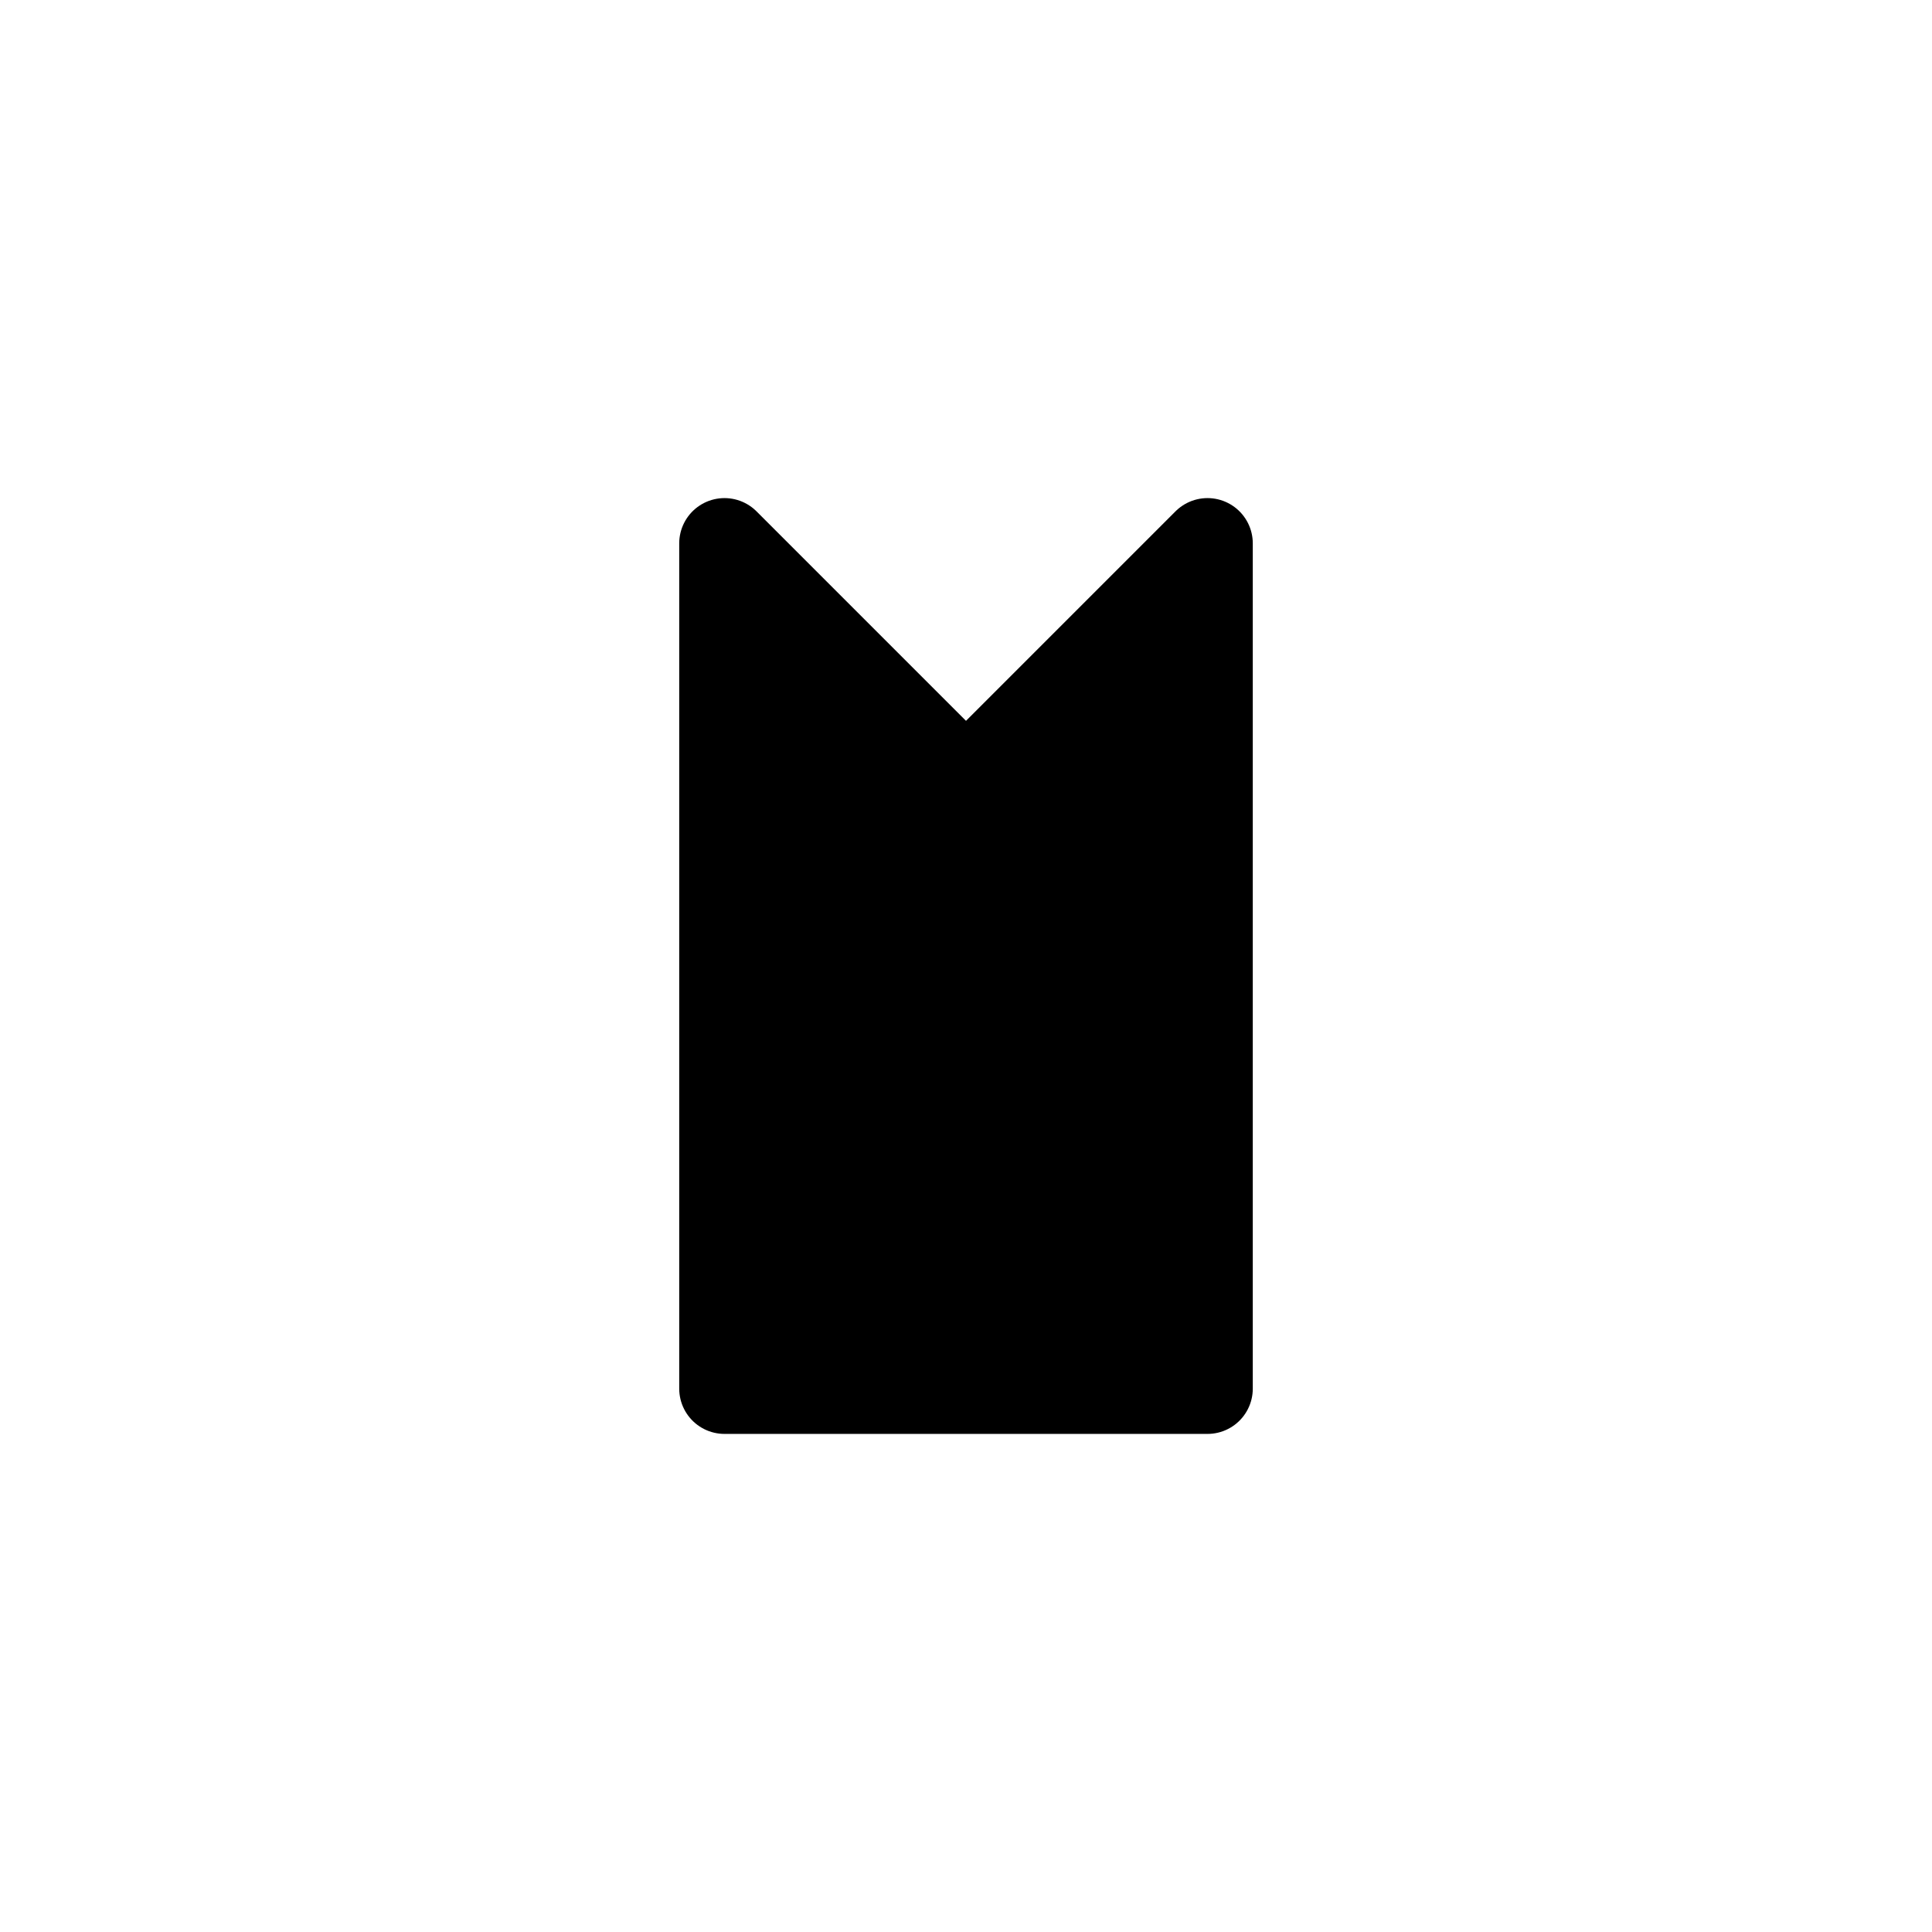
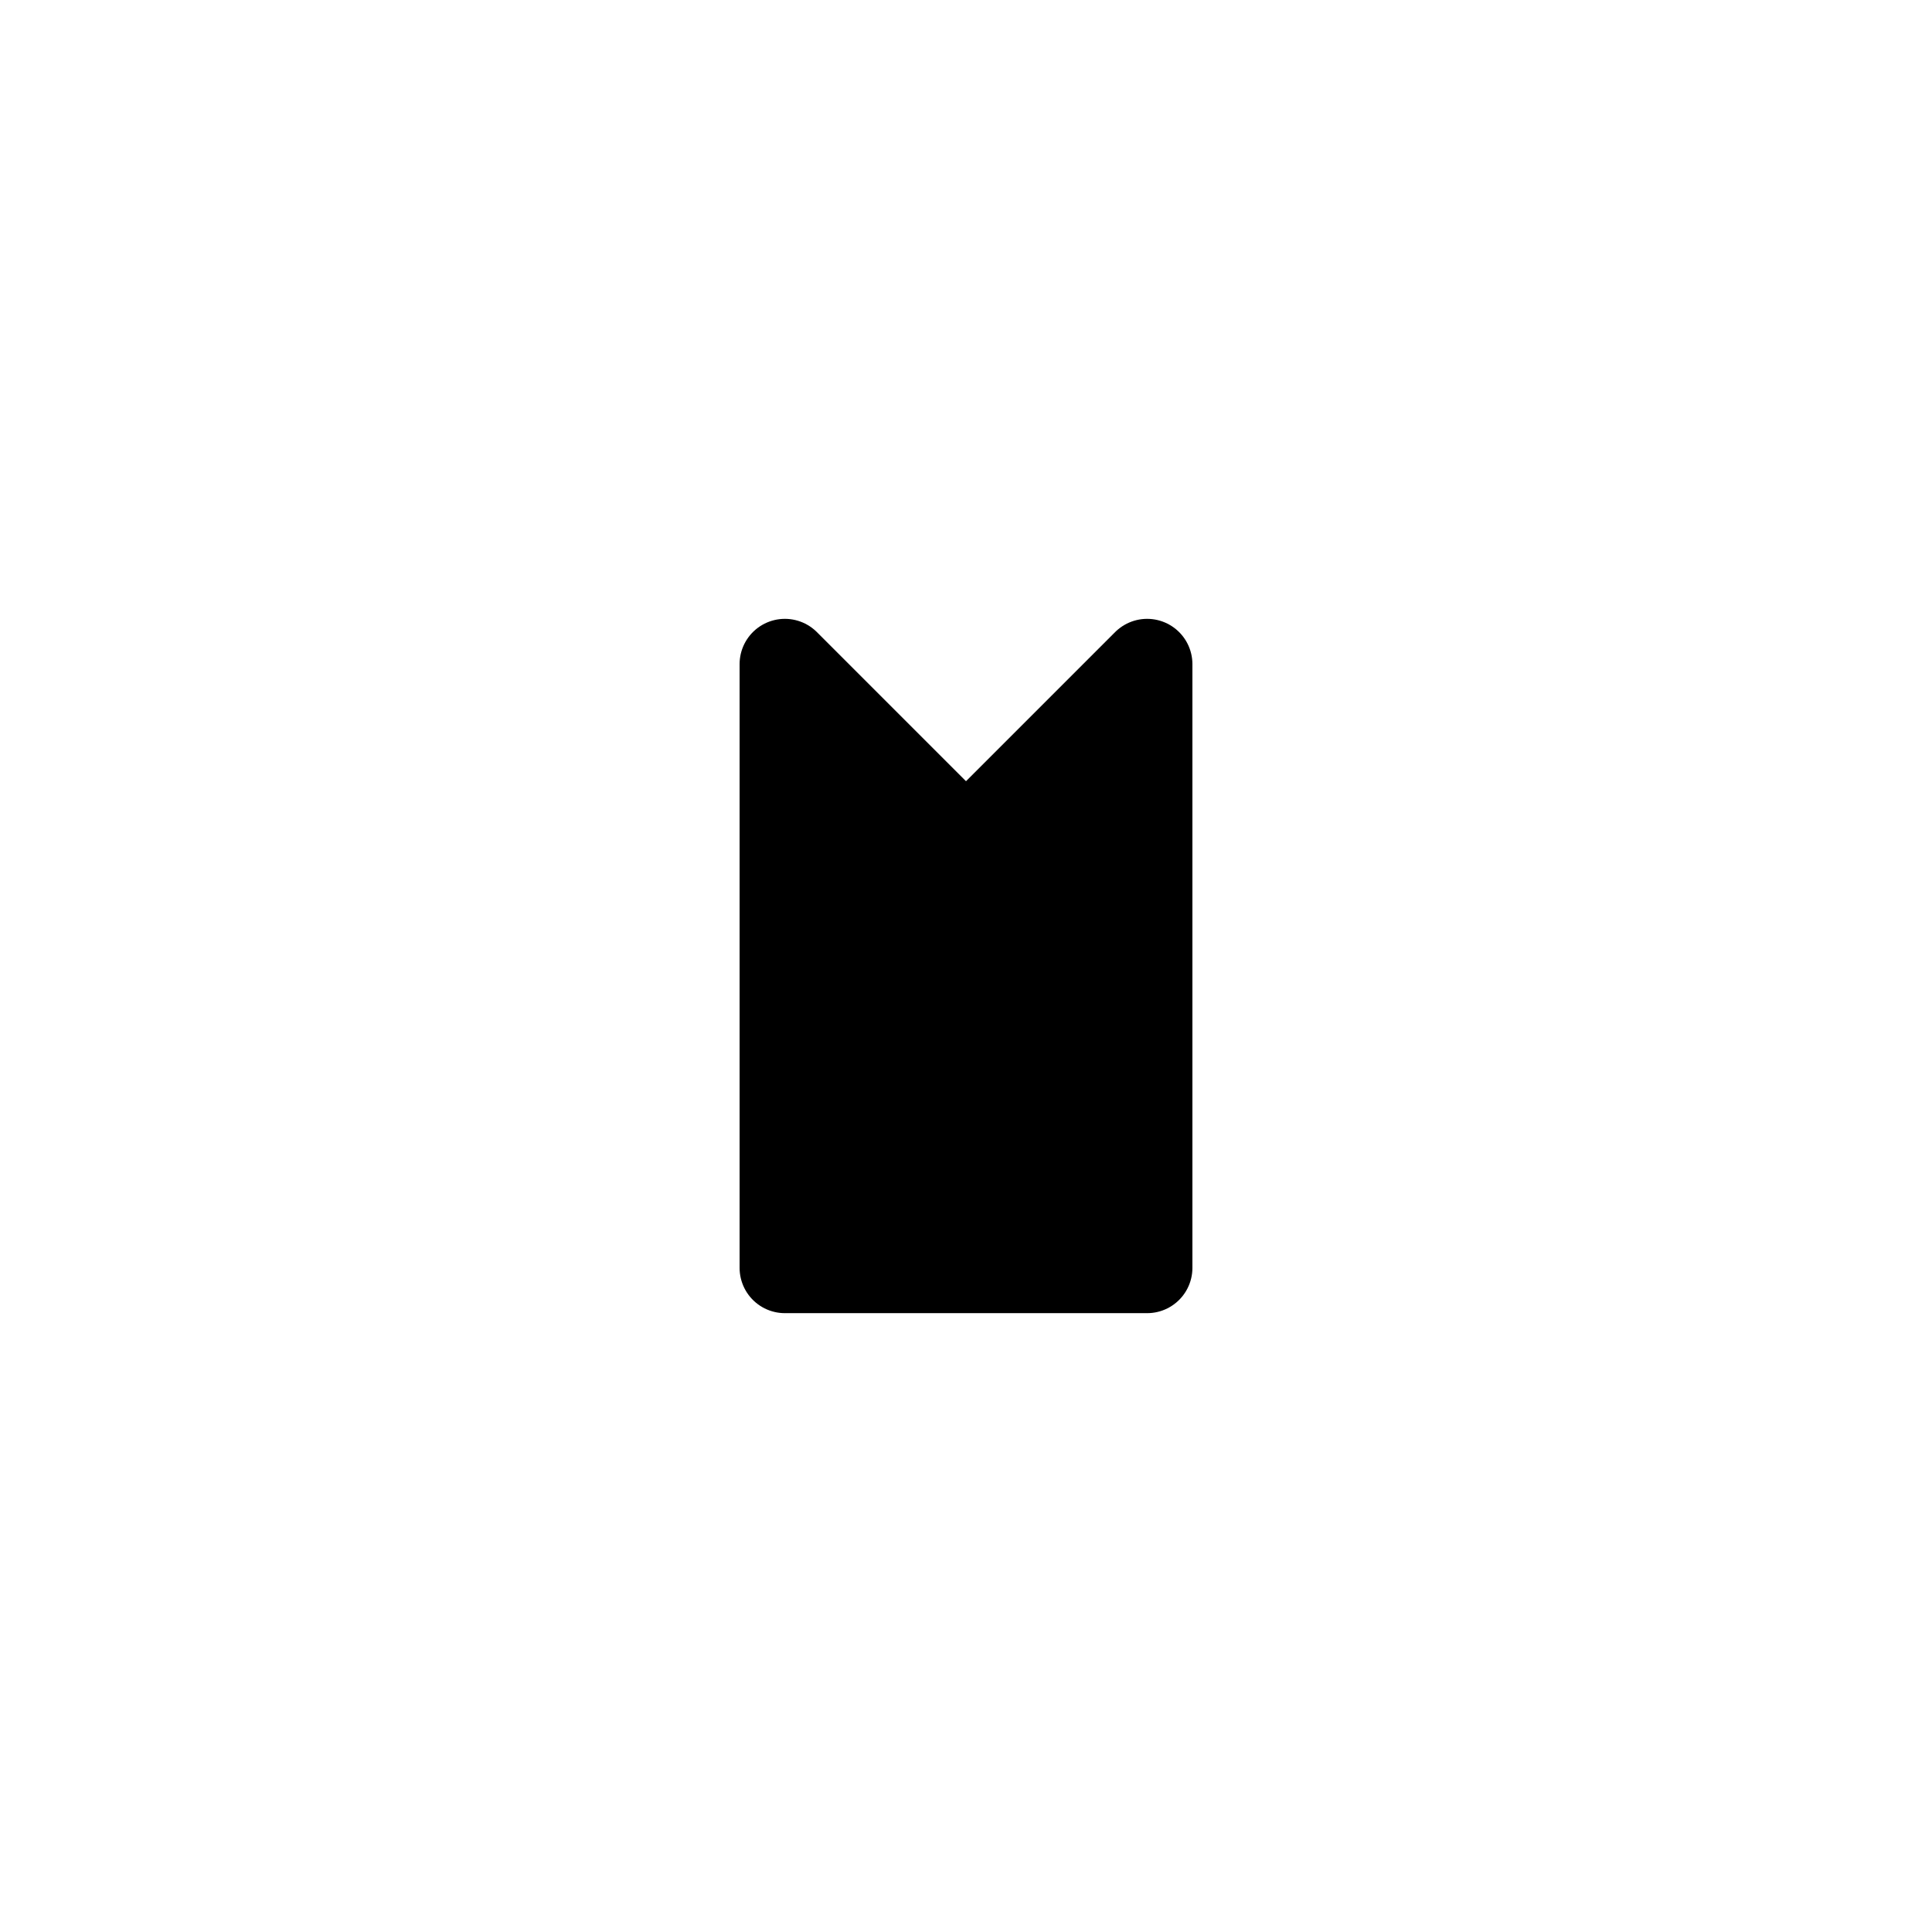
<svg xmlns="http://www.w3.org/2000/svg" xmlns:xlink="http://www.w3.org/1999/xlink" version="1.1" id="svg1" width="32" height="32" viewBox="0 0 32 32">
  <defs id="defs">
    <filter id="filter1" style="color-interpolation-filters:sRGB" x="0" y="0" width="1" height="1">
      <feGaussianBlur id="feGaussianBlur1" result="blur" stdDeviation="1 1" />
    </filter>
  </defs>
  <g id="layer_b" style="display:none">
    <use id="use1" xlink:href="#layer1" style="display:inline;filter:url(#filter1)" />
  </g>
  <g id="layer1" style="display:inline">
    <path id="rect0" d="M 4,4 H 28 V 28 H 4 Z" style="fill:none;stroke:none" />
-     <path id="path1" d="m 16,23 h 4 V 9 l -4,4 -4,-4 v 14 z" style="fill:#000000;stroke:#000000;stroke-width:1.5;stroke-linecap:round;stroke-linejoin:round" />
+     <path id="path1" d="m 16,21 h 3 V 11 l -3,3 -3,-3 v 10 z" style="fill:#000000;stroke:#000000;stroke-width:1.5;stroke-linecap:round;stroke-linejoin:round" />
  </g>
</svg>
